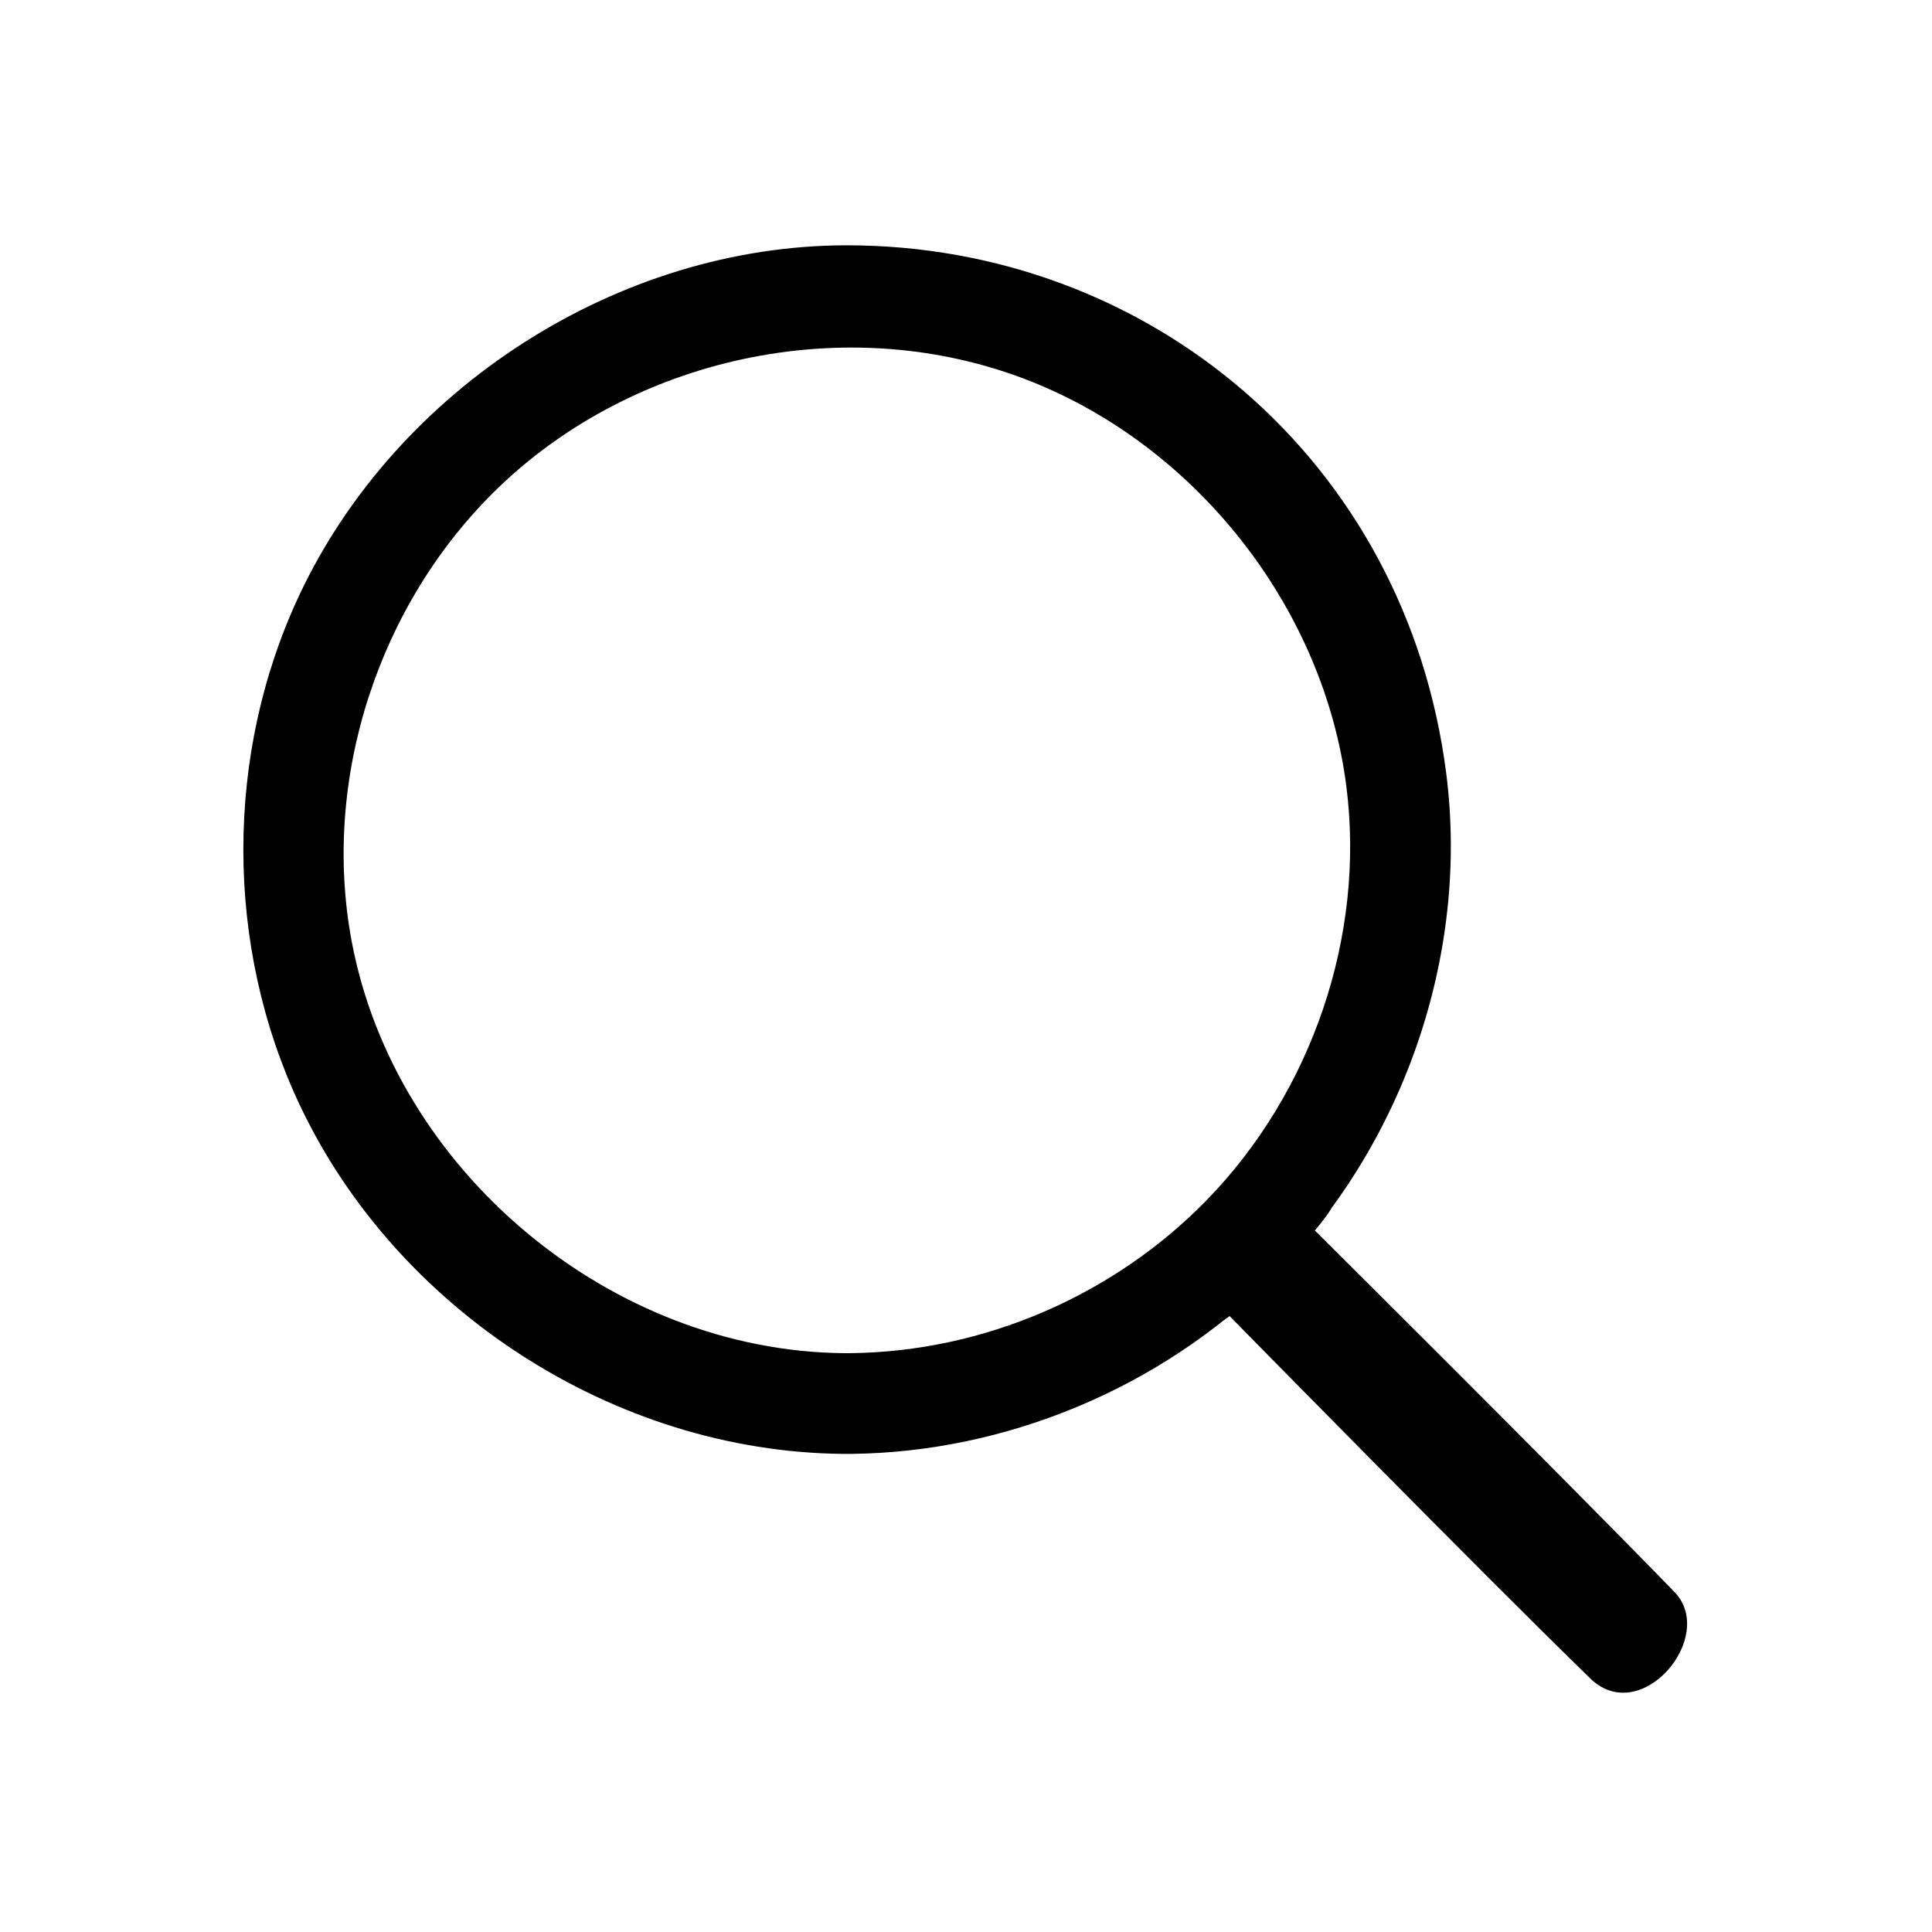
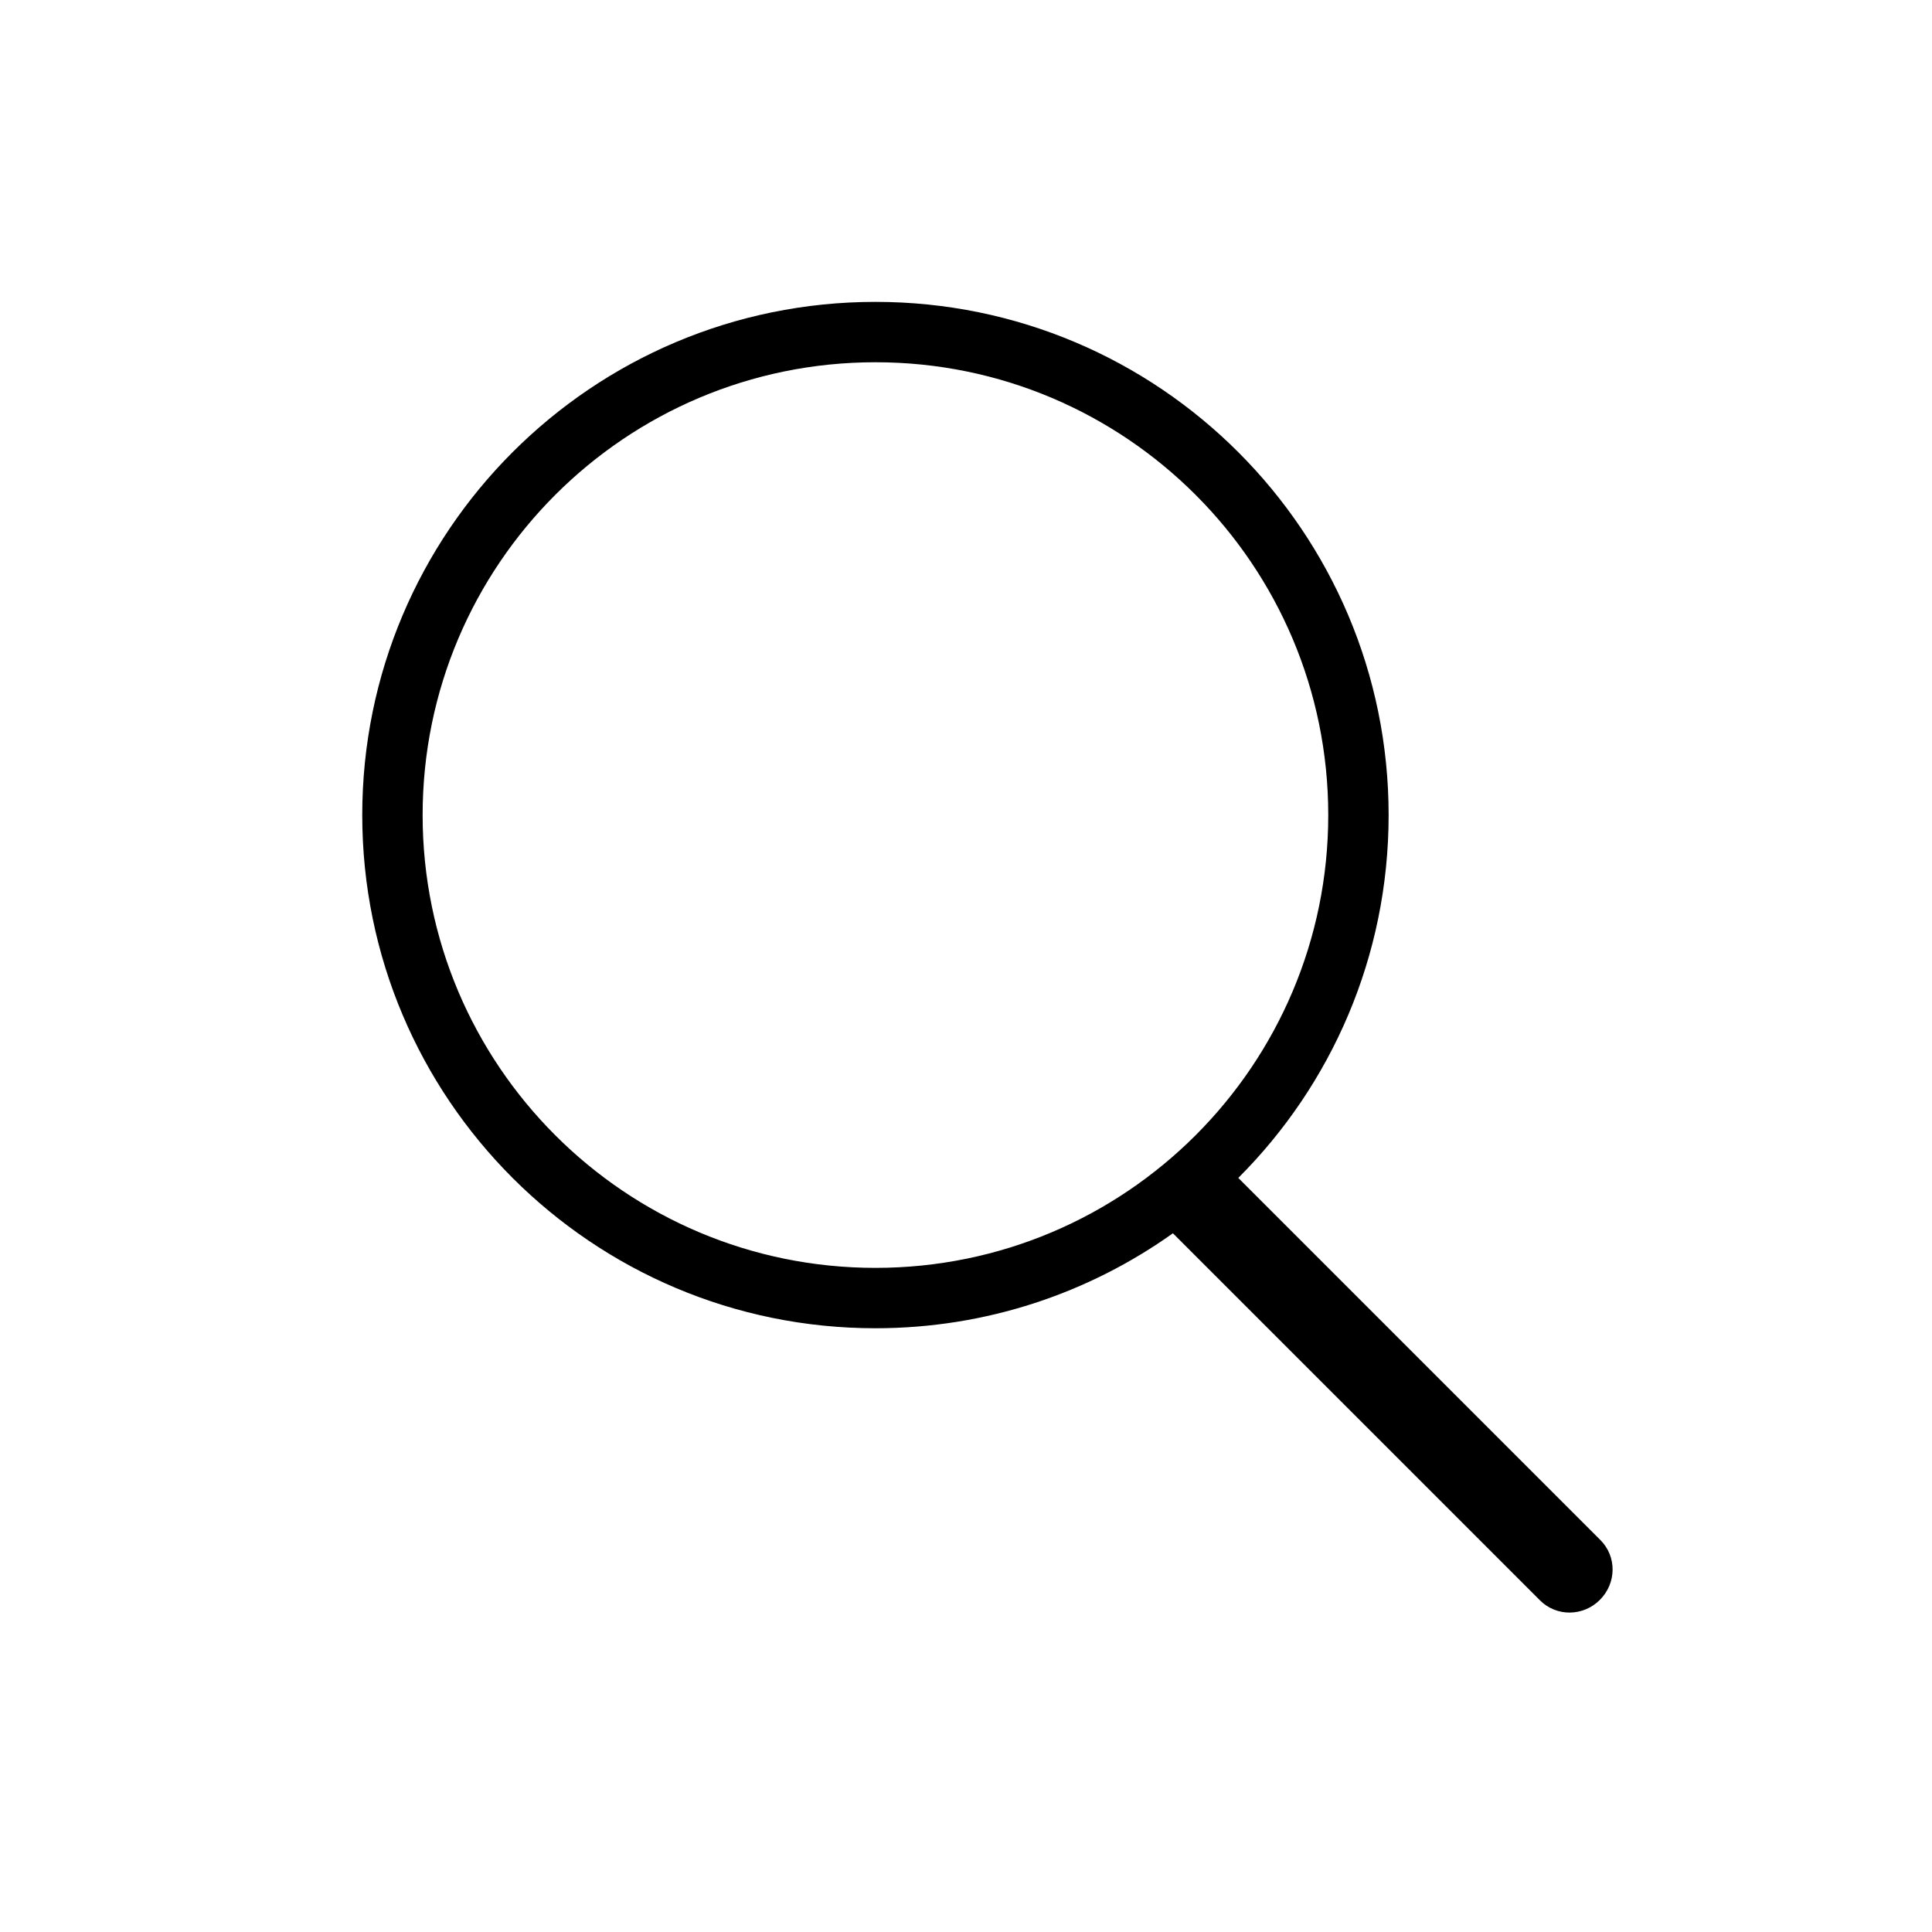
- <svg xmlns="http://www.w3.org/2000/svg" width="100%" height="100%" viewBox="0 0 64 64" version="1.1" xml:space="preserve" style="fill-rule:evenodd;clip-rule:evenodd;stroke-linejoin:round;stroke-miterlimit:2;">
-   <rect id="Icons" x="-640" y="-128" width="1280" height="800" style="fill:none;" />
-   <g id="Icons1">
-     <g id="Strike" />
-     <g id="H1" />
-     <g id="H2" />
-     <g id="H3" />
-     <g id="list-ul" />
-     <g id="hamburger-1" />
-     <g id="hamburger-2" />
-     <g id="list-ol" />
-     <g id="list-task" />
-     <g id="trash" />
-     <g id="vertical-menu" />
-     <g id="horizontal-menu" />
-     <g id="sidebar-2" />
-     <g id="Pen" />
-     <g id="Pen1" />
-     <g id="clock" />
-     <g id="external-link" />
-     <g id="hr" />
-     <g id="info" />
-     <g id="warning" />
-     <g id="plus-circle" />
-     <g id="minus-circle" />
-     <g id="vue" />
-     <g id="cog" />
-     <g id="logo" />
-     <g id="eye-slash" />
-     <g id="eye" />
-     <g id="toggle-off" />
-     <g id="shredder" />
-     <path d="M39.94,44.142c-3.387,2.507 7.145,-8.263 4.148,-4.169c0.075,-0.006 -0.064,0.221 -0.53,0.79c0,0 8.004,7.95 11.933,11.996c1.364,1.475 -1.097,4.419 -2.769,2.882c-3.558,-3.452 -11.977,-12.031 -11.99,-12.045l-0.792,0.546Z" />
-     <path d="M28.179,48.162c5.15,-0.05 10.248,-2.183 13.914,-5.806c4.354,-4.303 6.596,-10.669 5.814,-16.747c-1.34,-10.415 -9.902,-17.483 -19.856,-17.483c-7.563,0 -14.913,4.731 -18.137,11.591c-2.468,5.252 -2.473,11.593 0,16.854c3.201,6.812 10.431,11.518 18.008,11.591c0.086,0 0.172,0 0.257,0Zm-0.236,-3.337c-7.691,-0.074 -14.867,-6.022 -16.294,-13.648c-1.006,-5.376 0.893,-11.194 4.849,-15.012c4.618,-4.459 11.877,-5.952 17.913,-3.425c5.4,2.261 9.442,7.511 10.187,13.295c0.638,4.958 -1.141,10.154 -4.637,13.733c-3.067,3.14 -7.368,5.014 -11.803,5.057c-0.072,0 -0.143,0 -0.215,0Z" style="fill-rule:nonzero;" />
-     <g id="spinner--loading--dots-" />
-     <g id="react" />
-   </g>
+ <svg xmlns="http://www.w3.org/2000/svg" version="1.1" width="32" height="32" viewBox="0 0 32 32">
+   <path d="M19.427 20.427c-1.39 0.99-3.090 1.573-4.927 1.573-4.694 0-8.5-3.806-8.5-8.5s3.806-8.5 8.5-8.5c4.694 0 8.5 3.806 8.5 8.5 0 2.347-0.951 4.472-2.49 6.010l5.997 5.997c0.275 0.275 0.268 0.716-0.008 0.992-0.278 0.278-0.72 0.28-0.992 0.008l-6.081-6.081zM14.5 21c4.142 0 7.5-3.358 7.5-7.5s-3.358-7.5-7.5-7.5c-4.142 0-7.5 3.358-7.5 7.5s3.358 7.5 7.5 7.5v0z" />
</svg>
